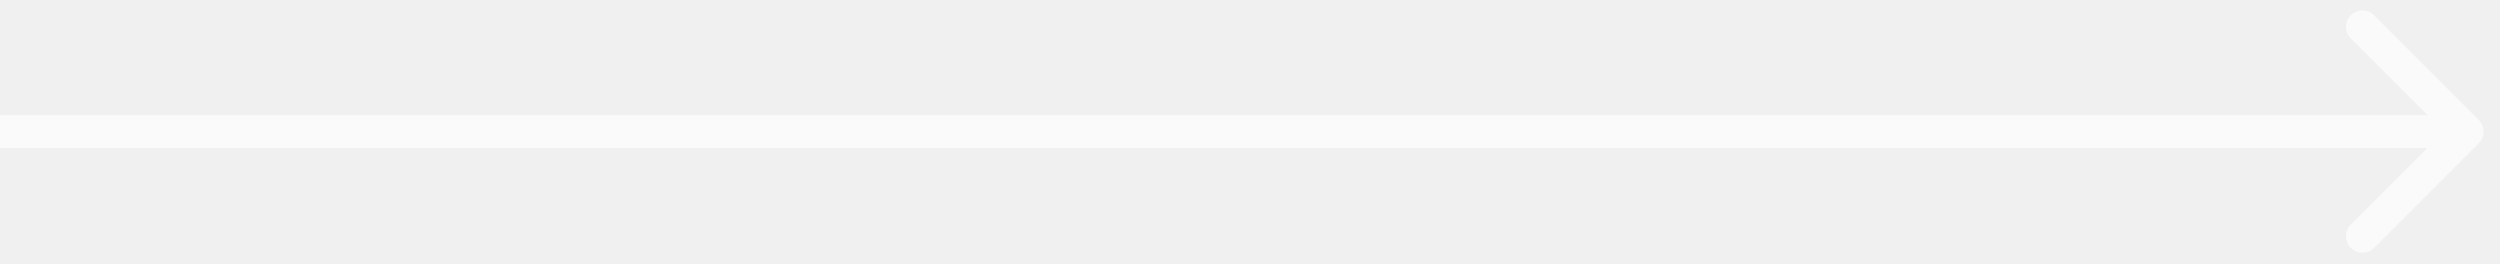
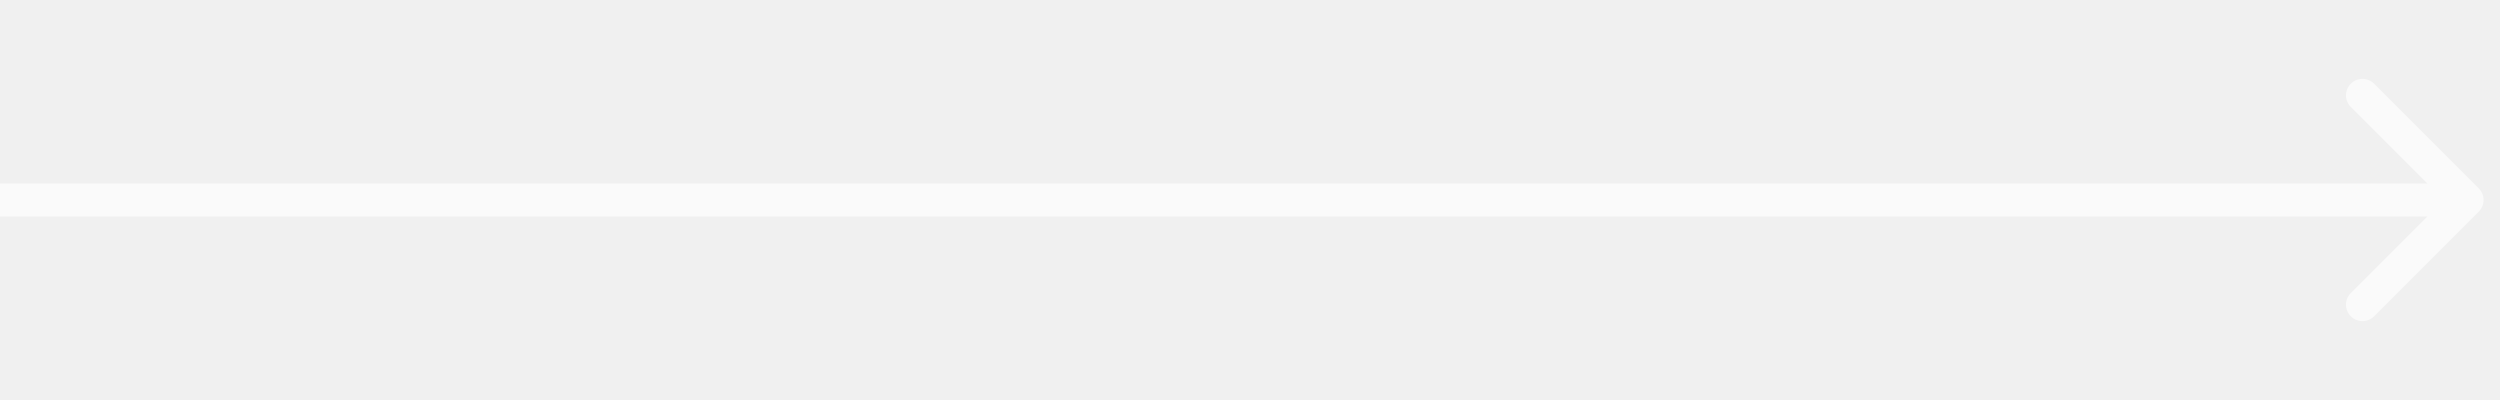
- <svg xmlns="http://www.w3.org/2000/svg" width="76" height="8" viewBox="0 0 76 8" fill="none">
+ <svg xmlns="http://www.w3.org/2000/svg" width="50" height="8" viewBox="0 0 76 8" fill="none">
  <path d="M75.354 4.354C75.549 4.158 75.549 3.842 75.354 3.646L72.172 0.464C71.976 0.269 71.66 0.269 71.465 0.464C71.269 0.66 71.269 0.976 71.465 1.172L74.293 4L71.465 6.828C71.269 7.024 71.269 7.34 71.465 7.536C71.66 7.731 71.976 7.731 72.172 7.536L75.354 4.354ZM0 4.5L75 4.5V3.5L0 3.5L0 4.5Z" fill="white" fill-opacity="0.66" />
</svg>
